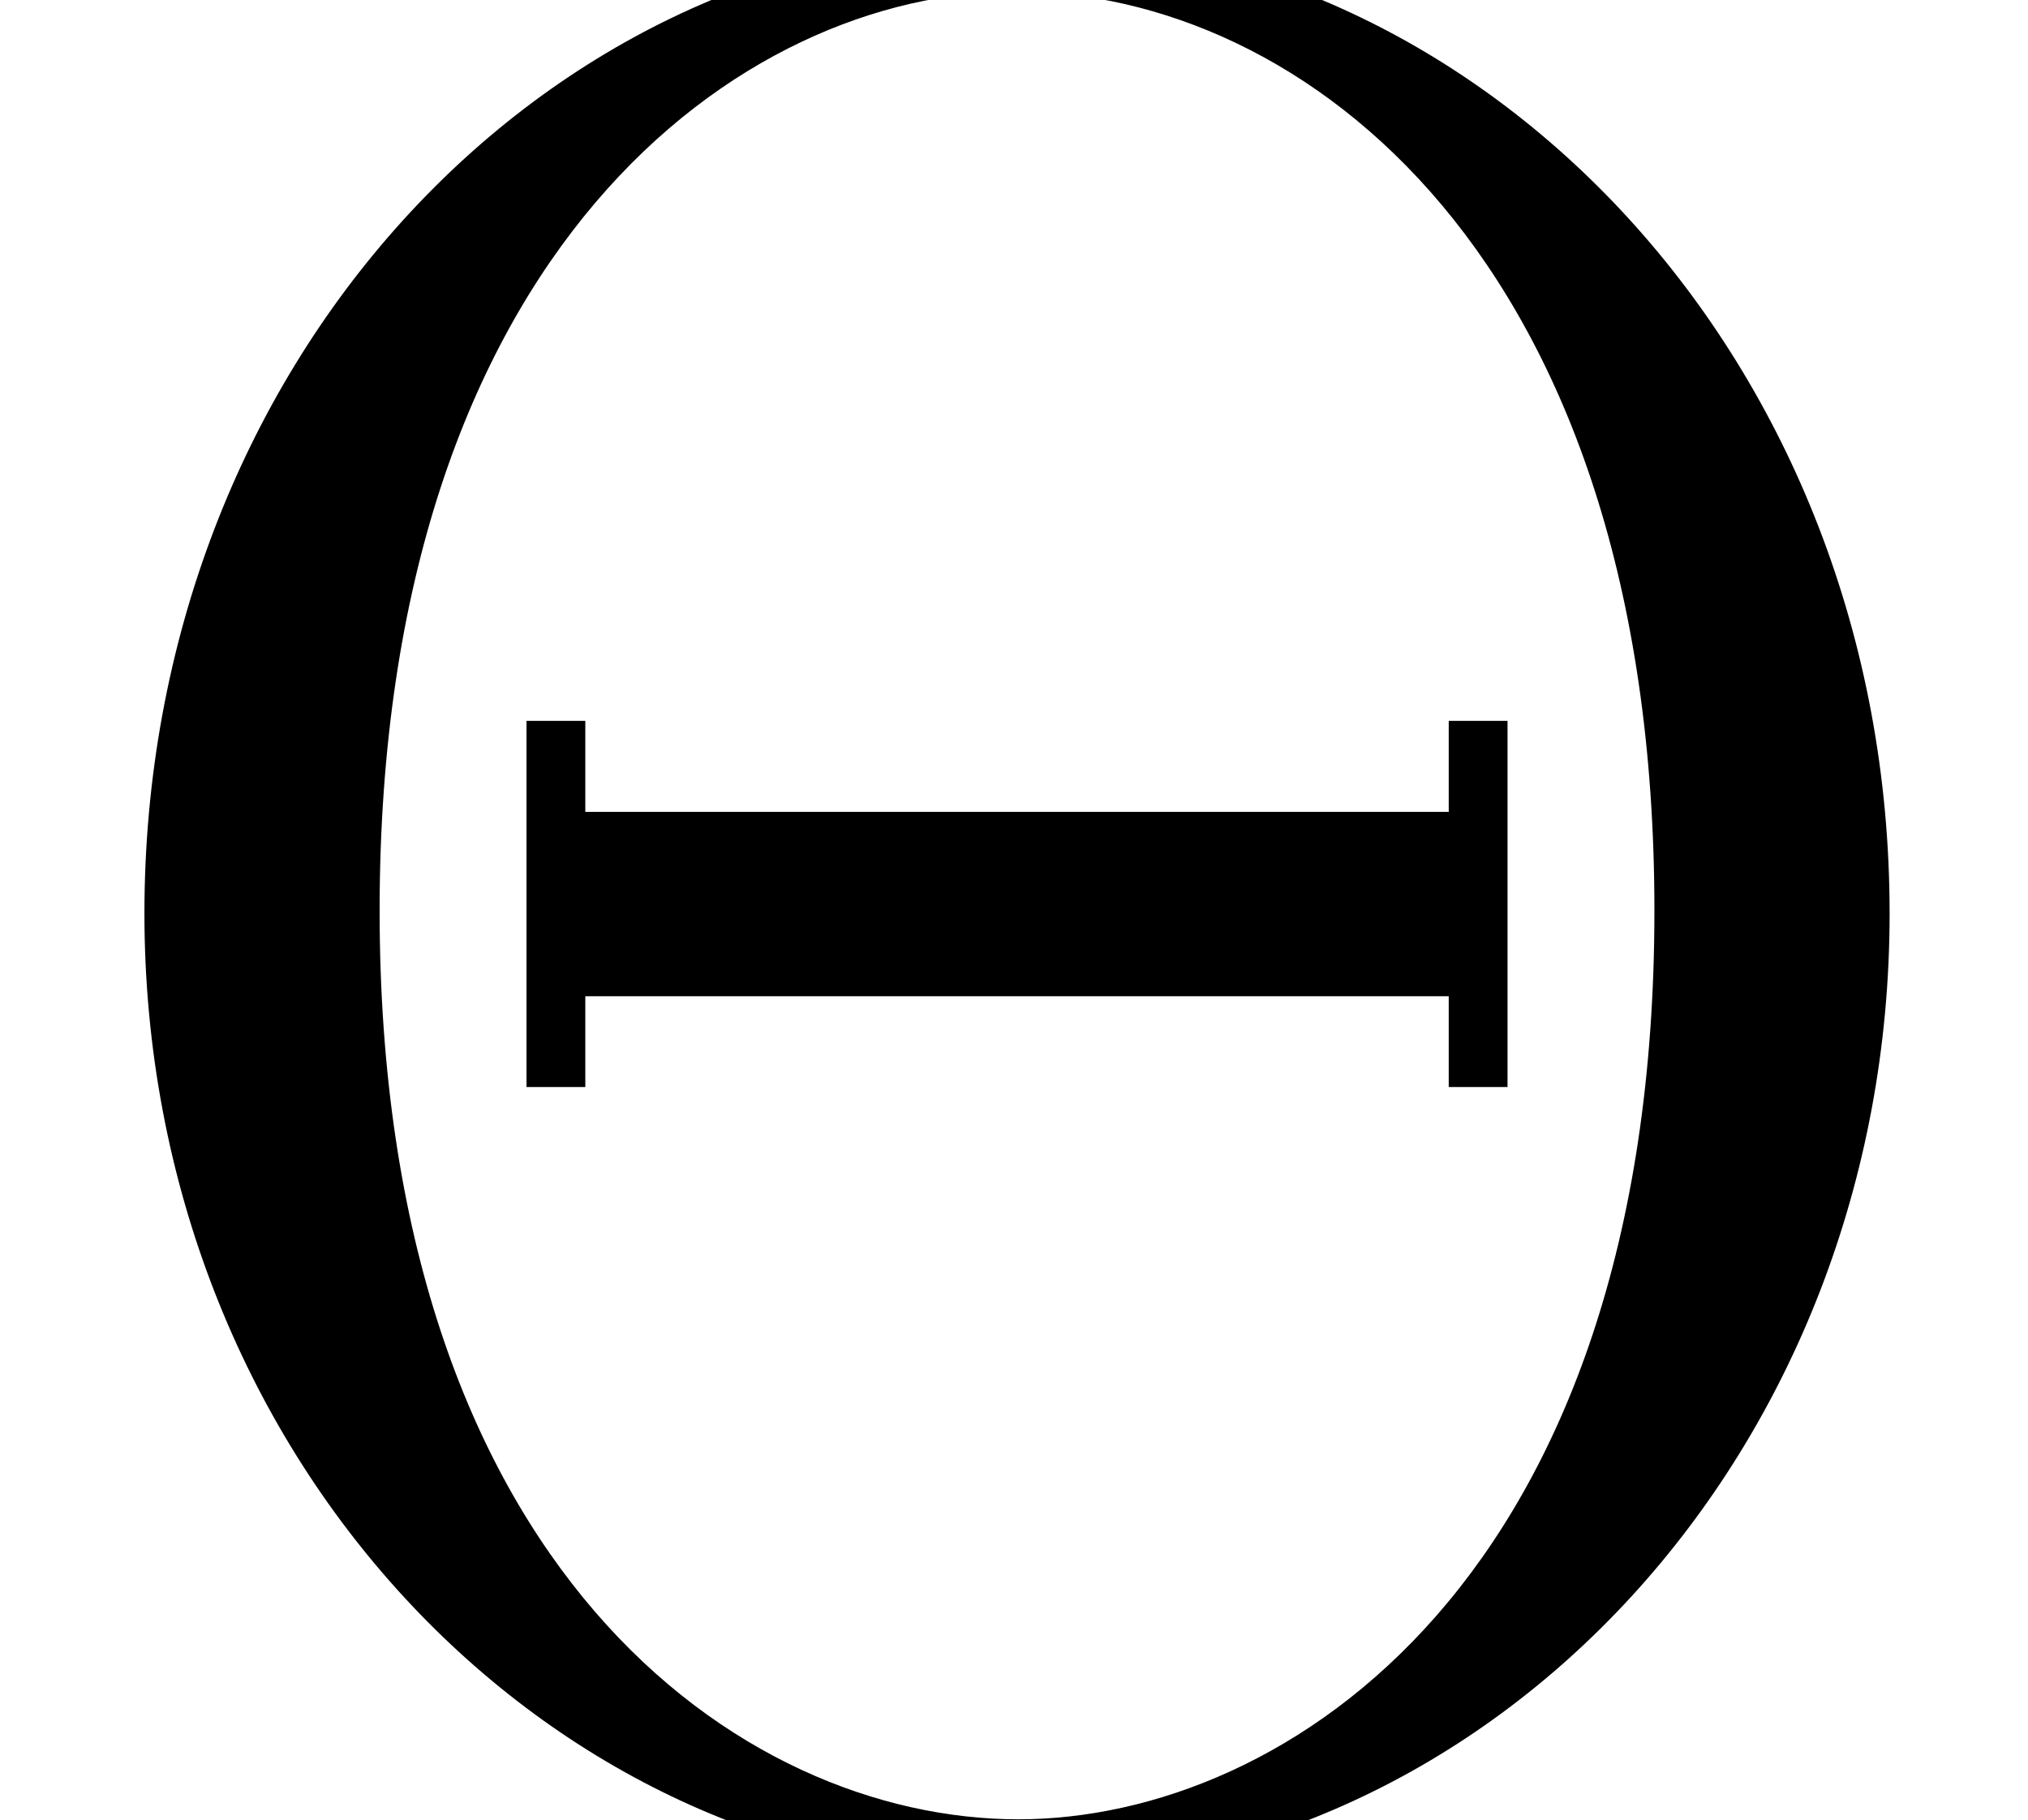
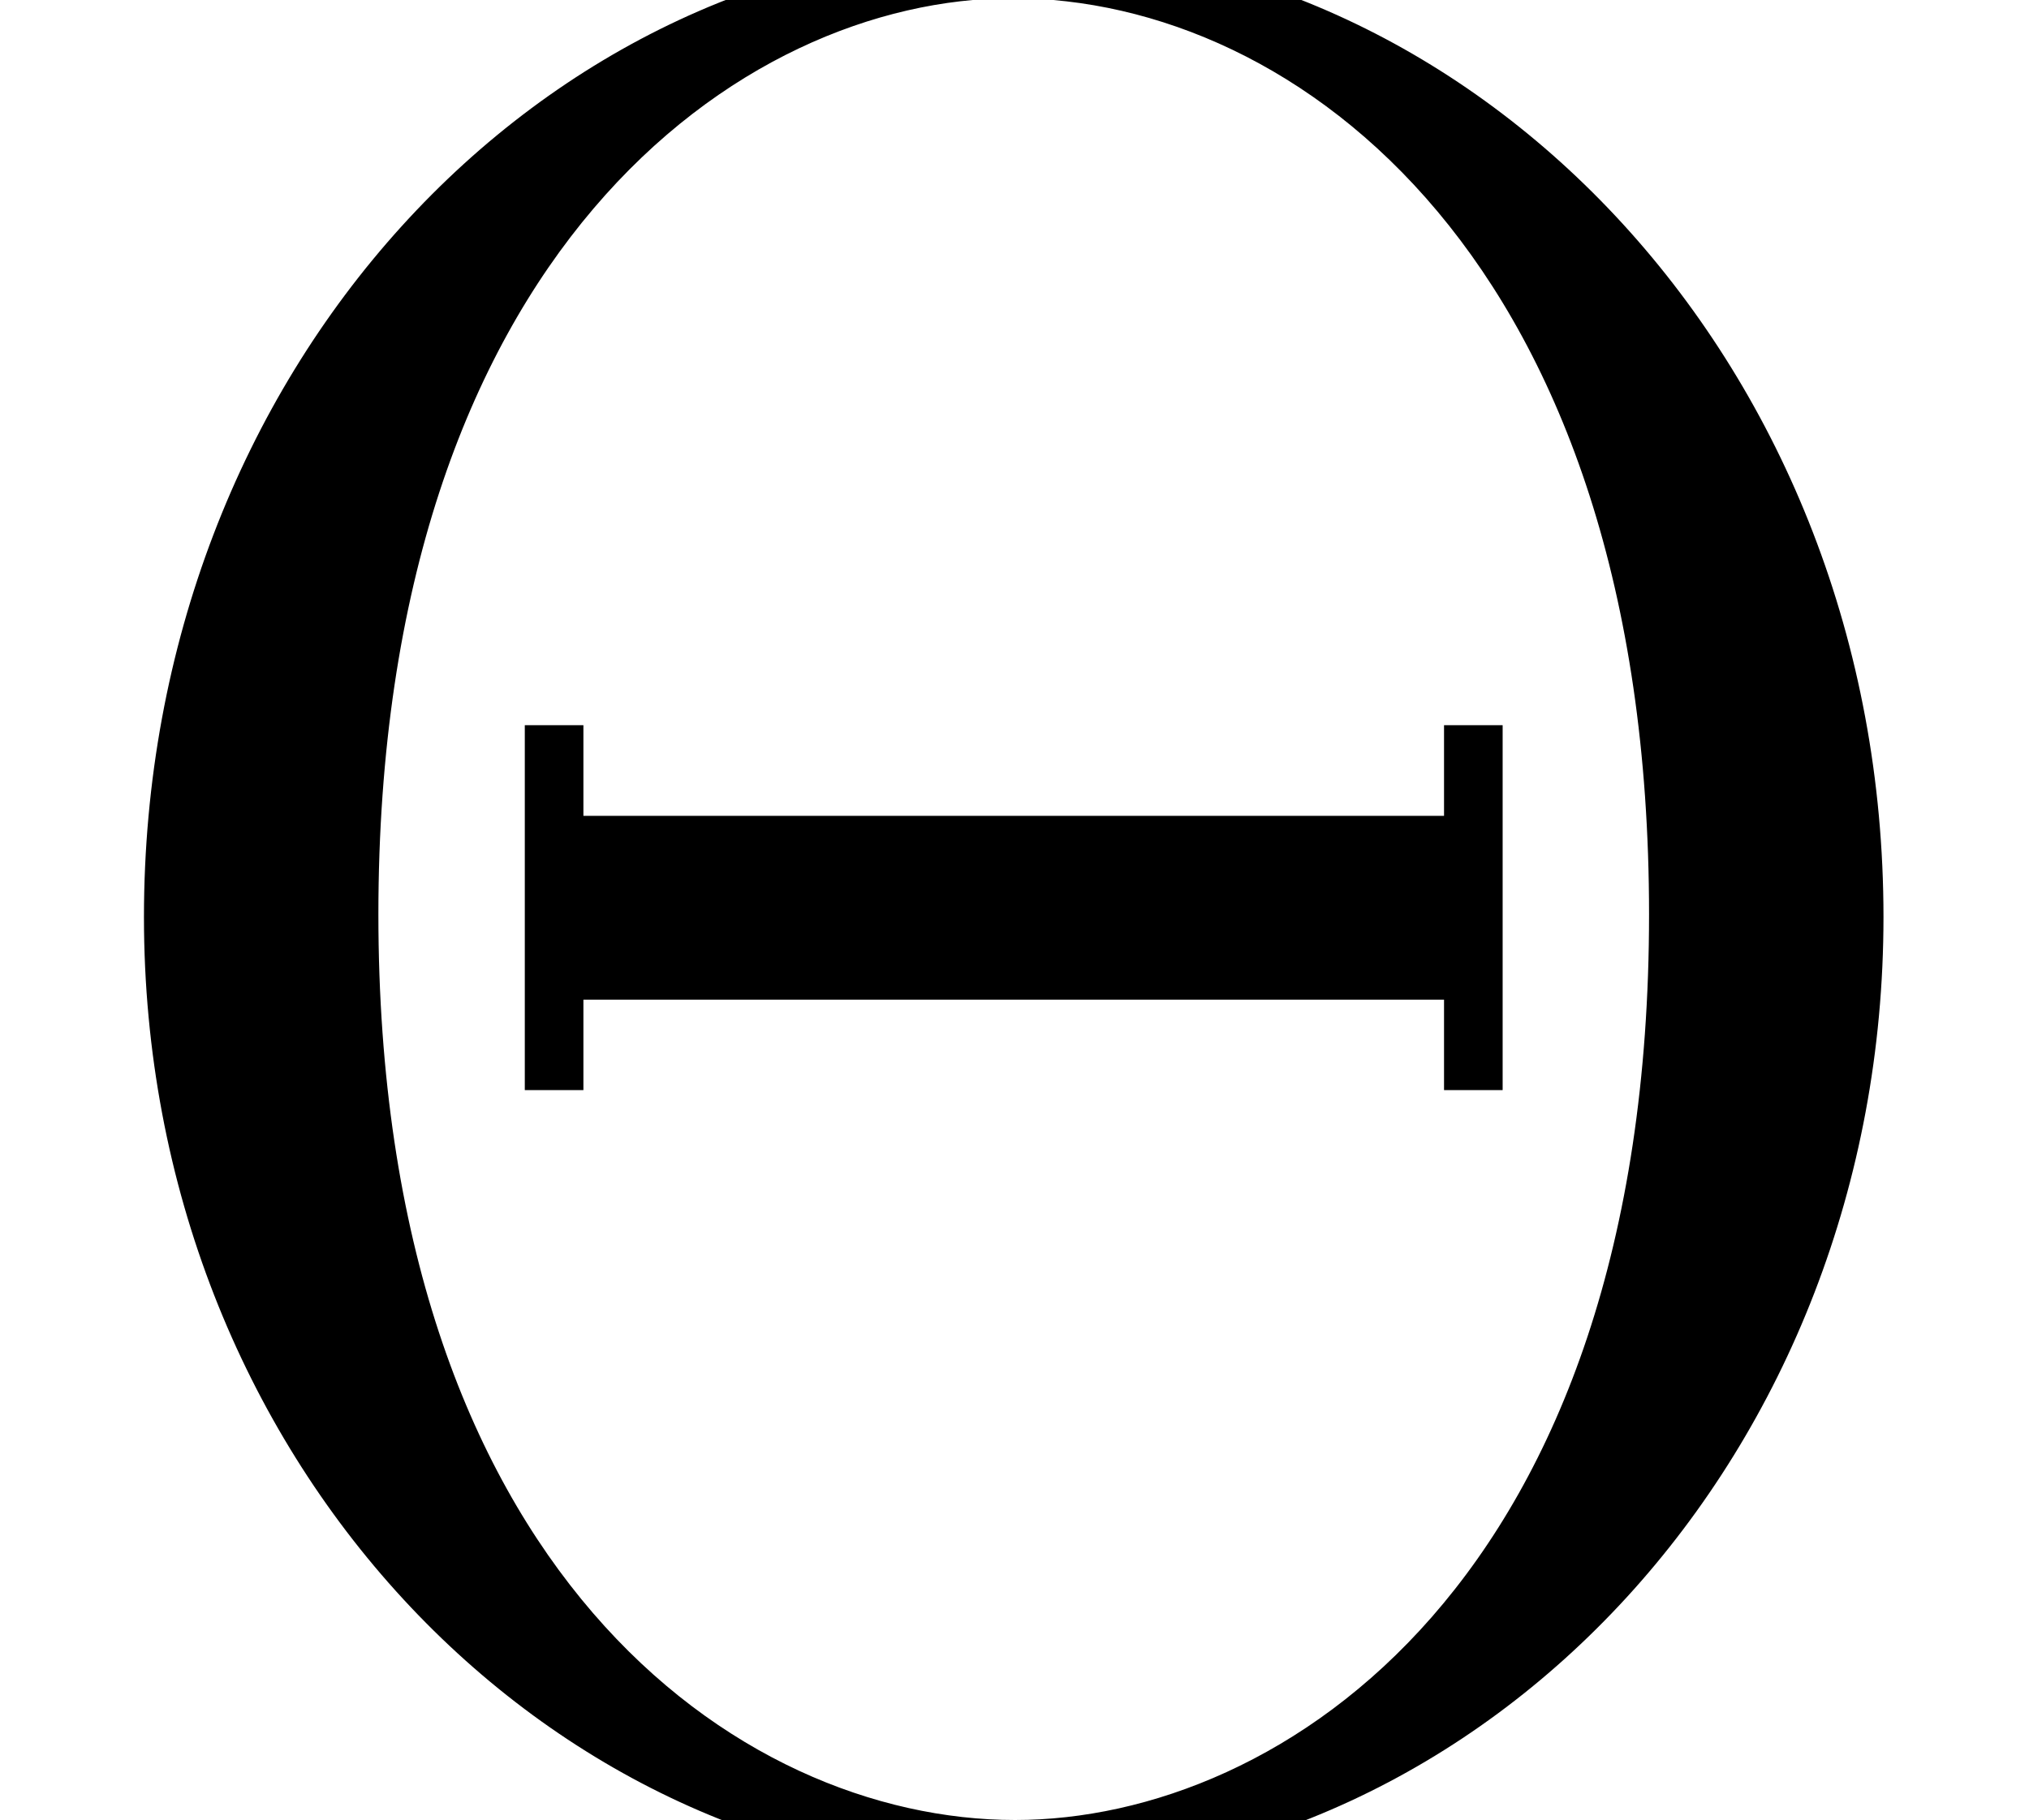
- <svg xmlns="http://www.w3.org/2000/svg" xmlns:xlink="http://www.w3.org/1999/xlink" height="8.139pt" version="1.1" viewBox="0 -8.139 9.071 8.139" width="9.071pt">
+ <svg xmlns="http://www.w3.org/2000/svg" xmlns:xlink="http://www.w3.org/1999/xlink" height="8.169pt" version="1.1" viewBox="0 -8.169 9.105 8.169" width="9.105pt">
  <defs>
    <path d="M8.452 -4.053C8.452 -6.528 6.635 -8.416 4.555 -8.416C2.427 -8.416 0.646 -6.504 0.646 -4.053C0.646 -1.626 2.451 0.251 4.543 0.251C6.683 0.251 8.452 -1.65 8.452 -4.053ZM4.555 0C3.312 0 1.698 -1.124 1.698 -4.065C1.698 -7.03 3.324 -8.177 4.543 -8.177C5.822 -8.177 7.4 -6.994 7.4 -4.065C7.4 -1.076 5.75 0 4.555 0ZM6.743 -4.914H6.48V-4.507H2.618V-4.914H2.355V-3.276H2.618V-3.682H6.48V-3.276H6.743V-4.914Z" id="g0-2" />
  </defs>
  <g id="page1">
    <use x="0" xlink:href="#g0-2" y="0" />
  </g>
</svg>
